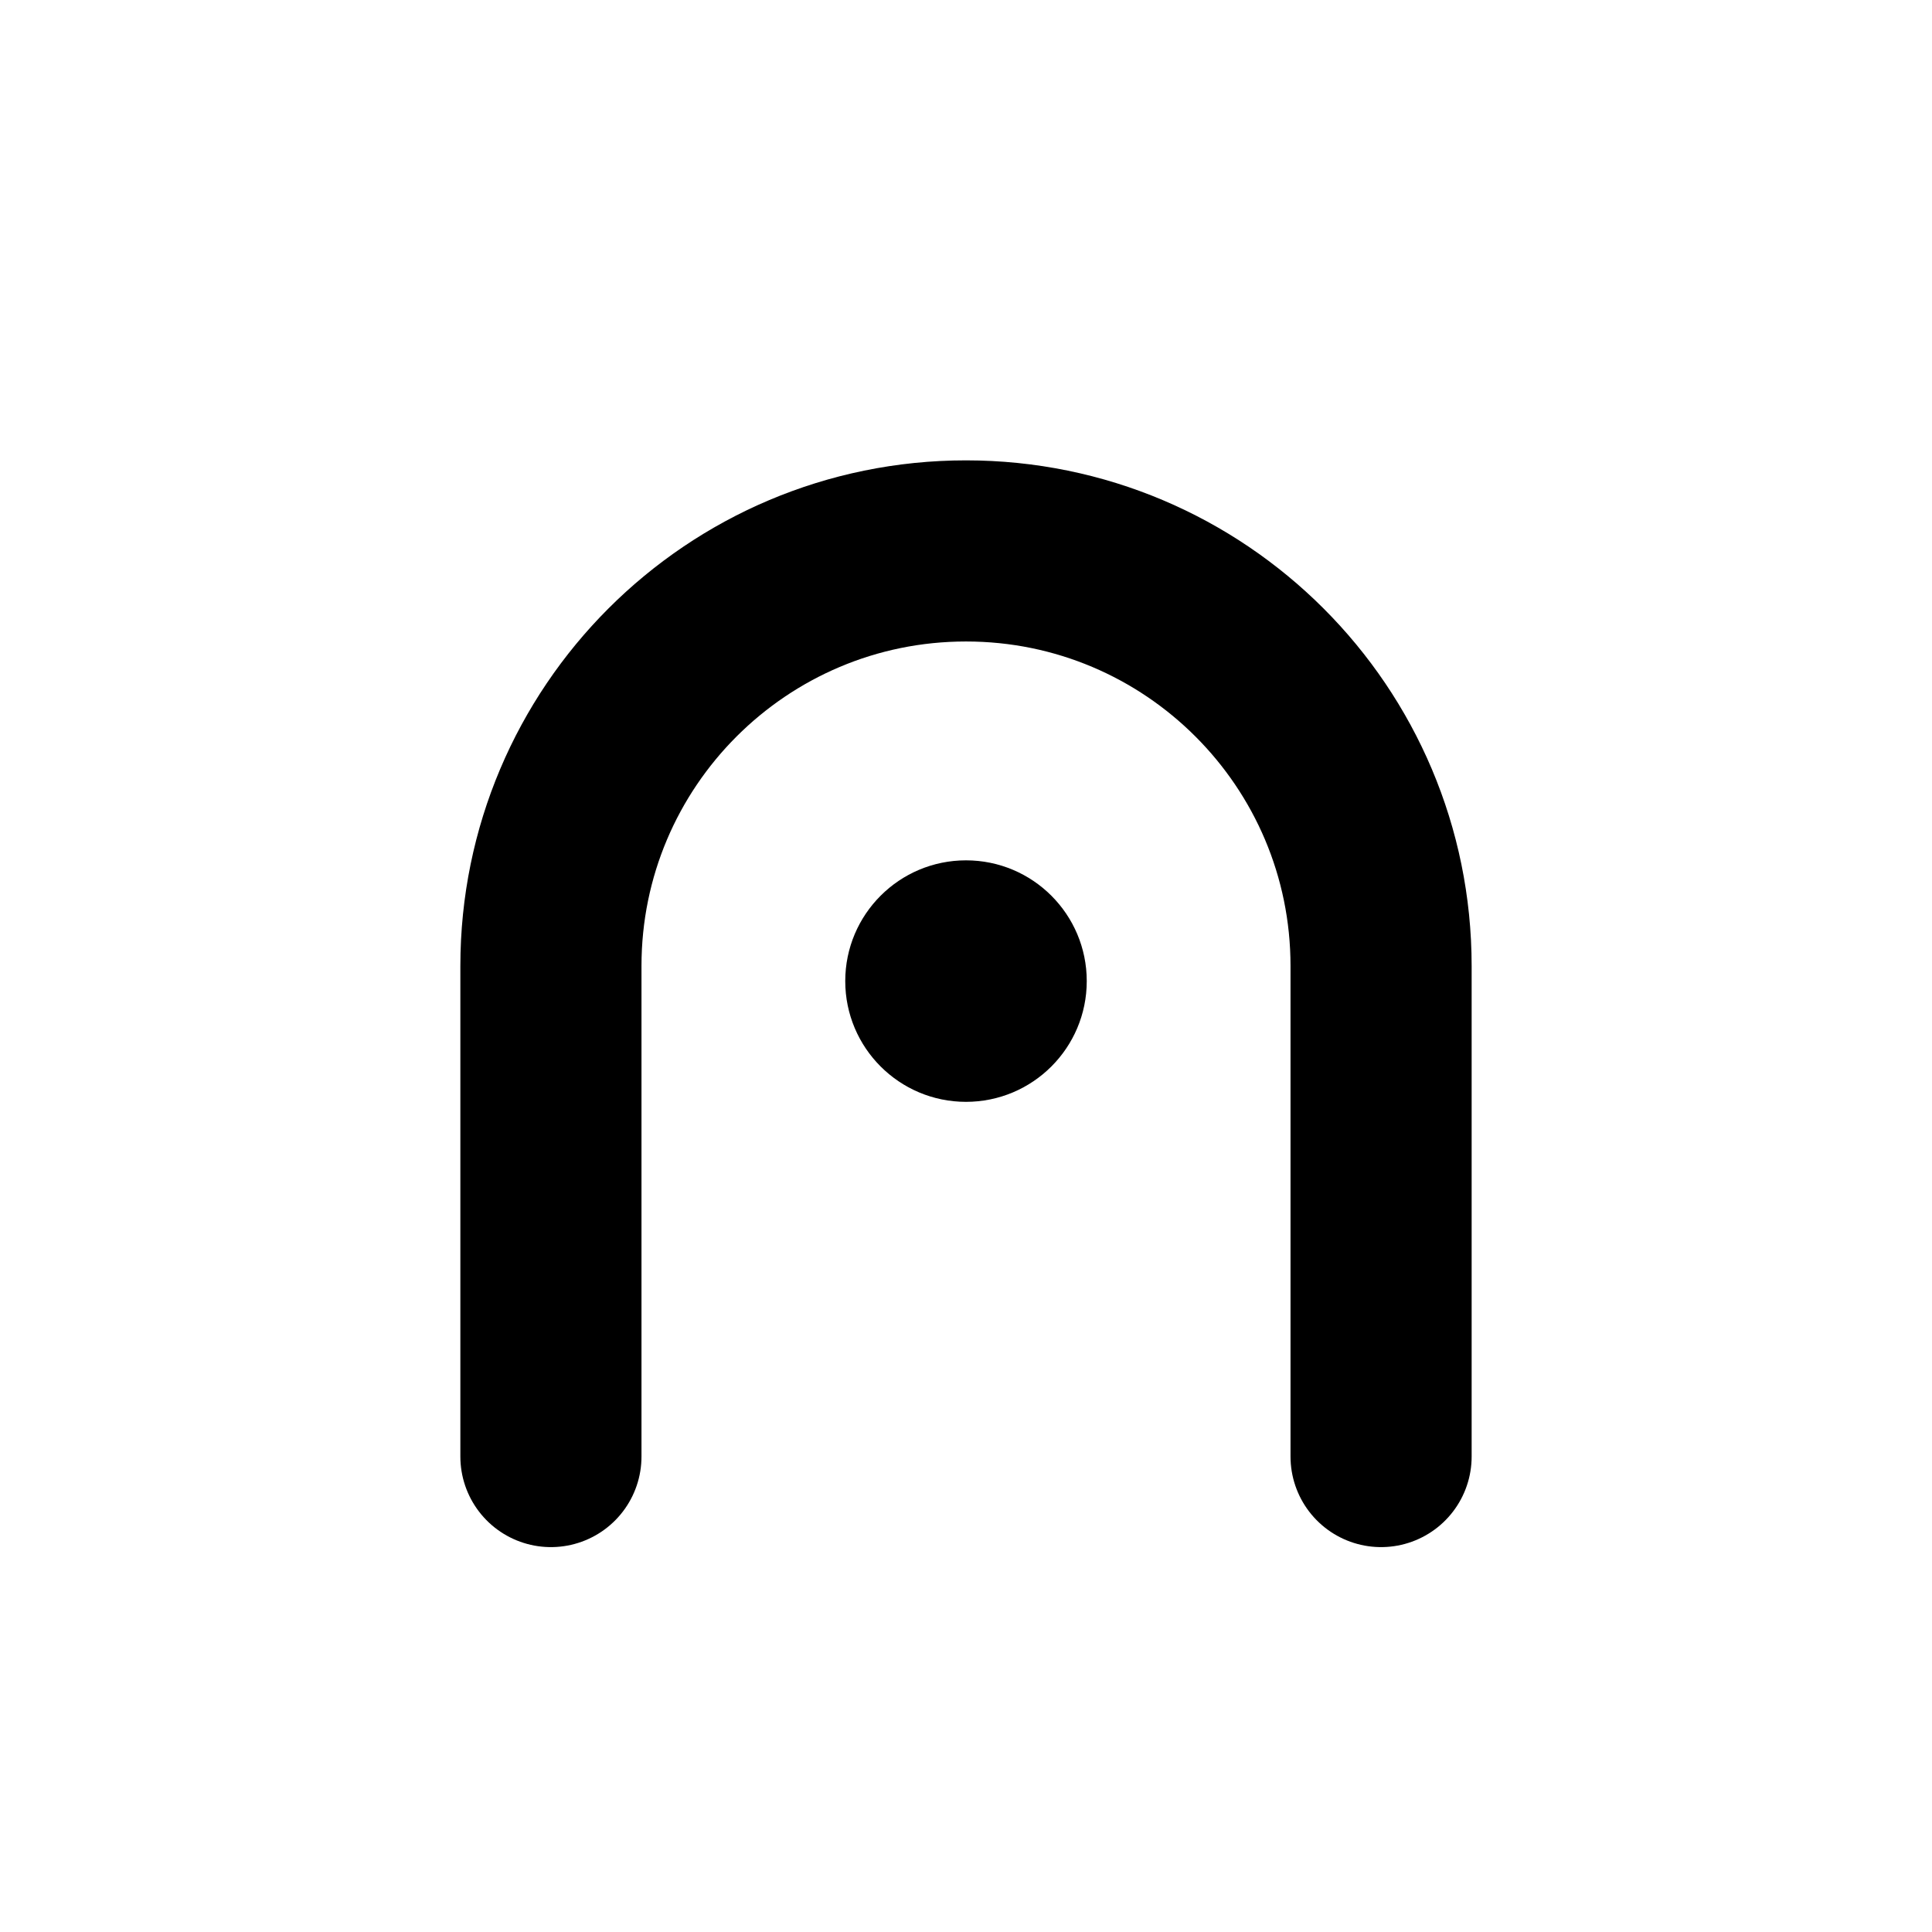
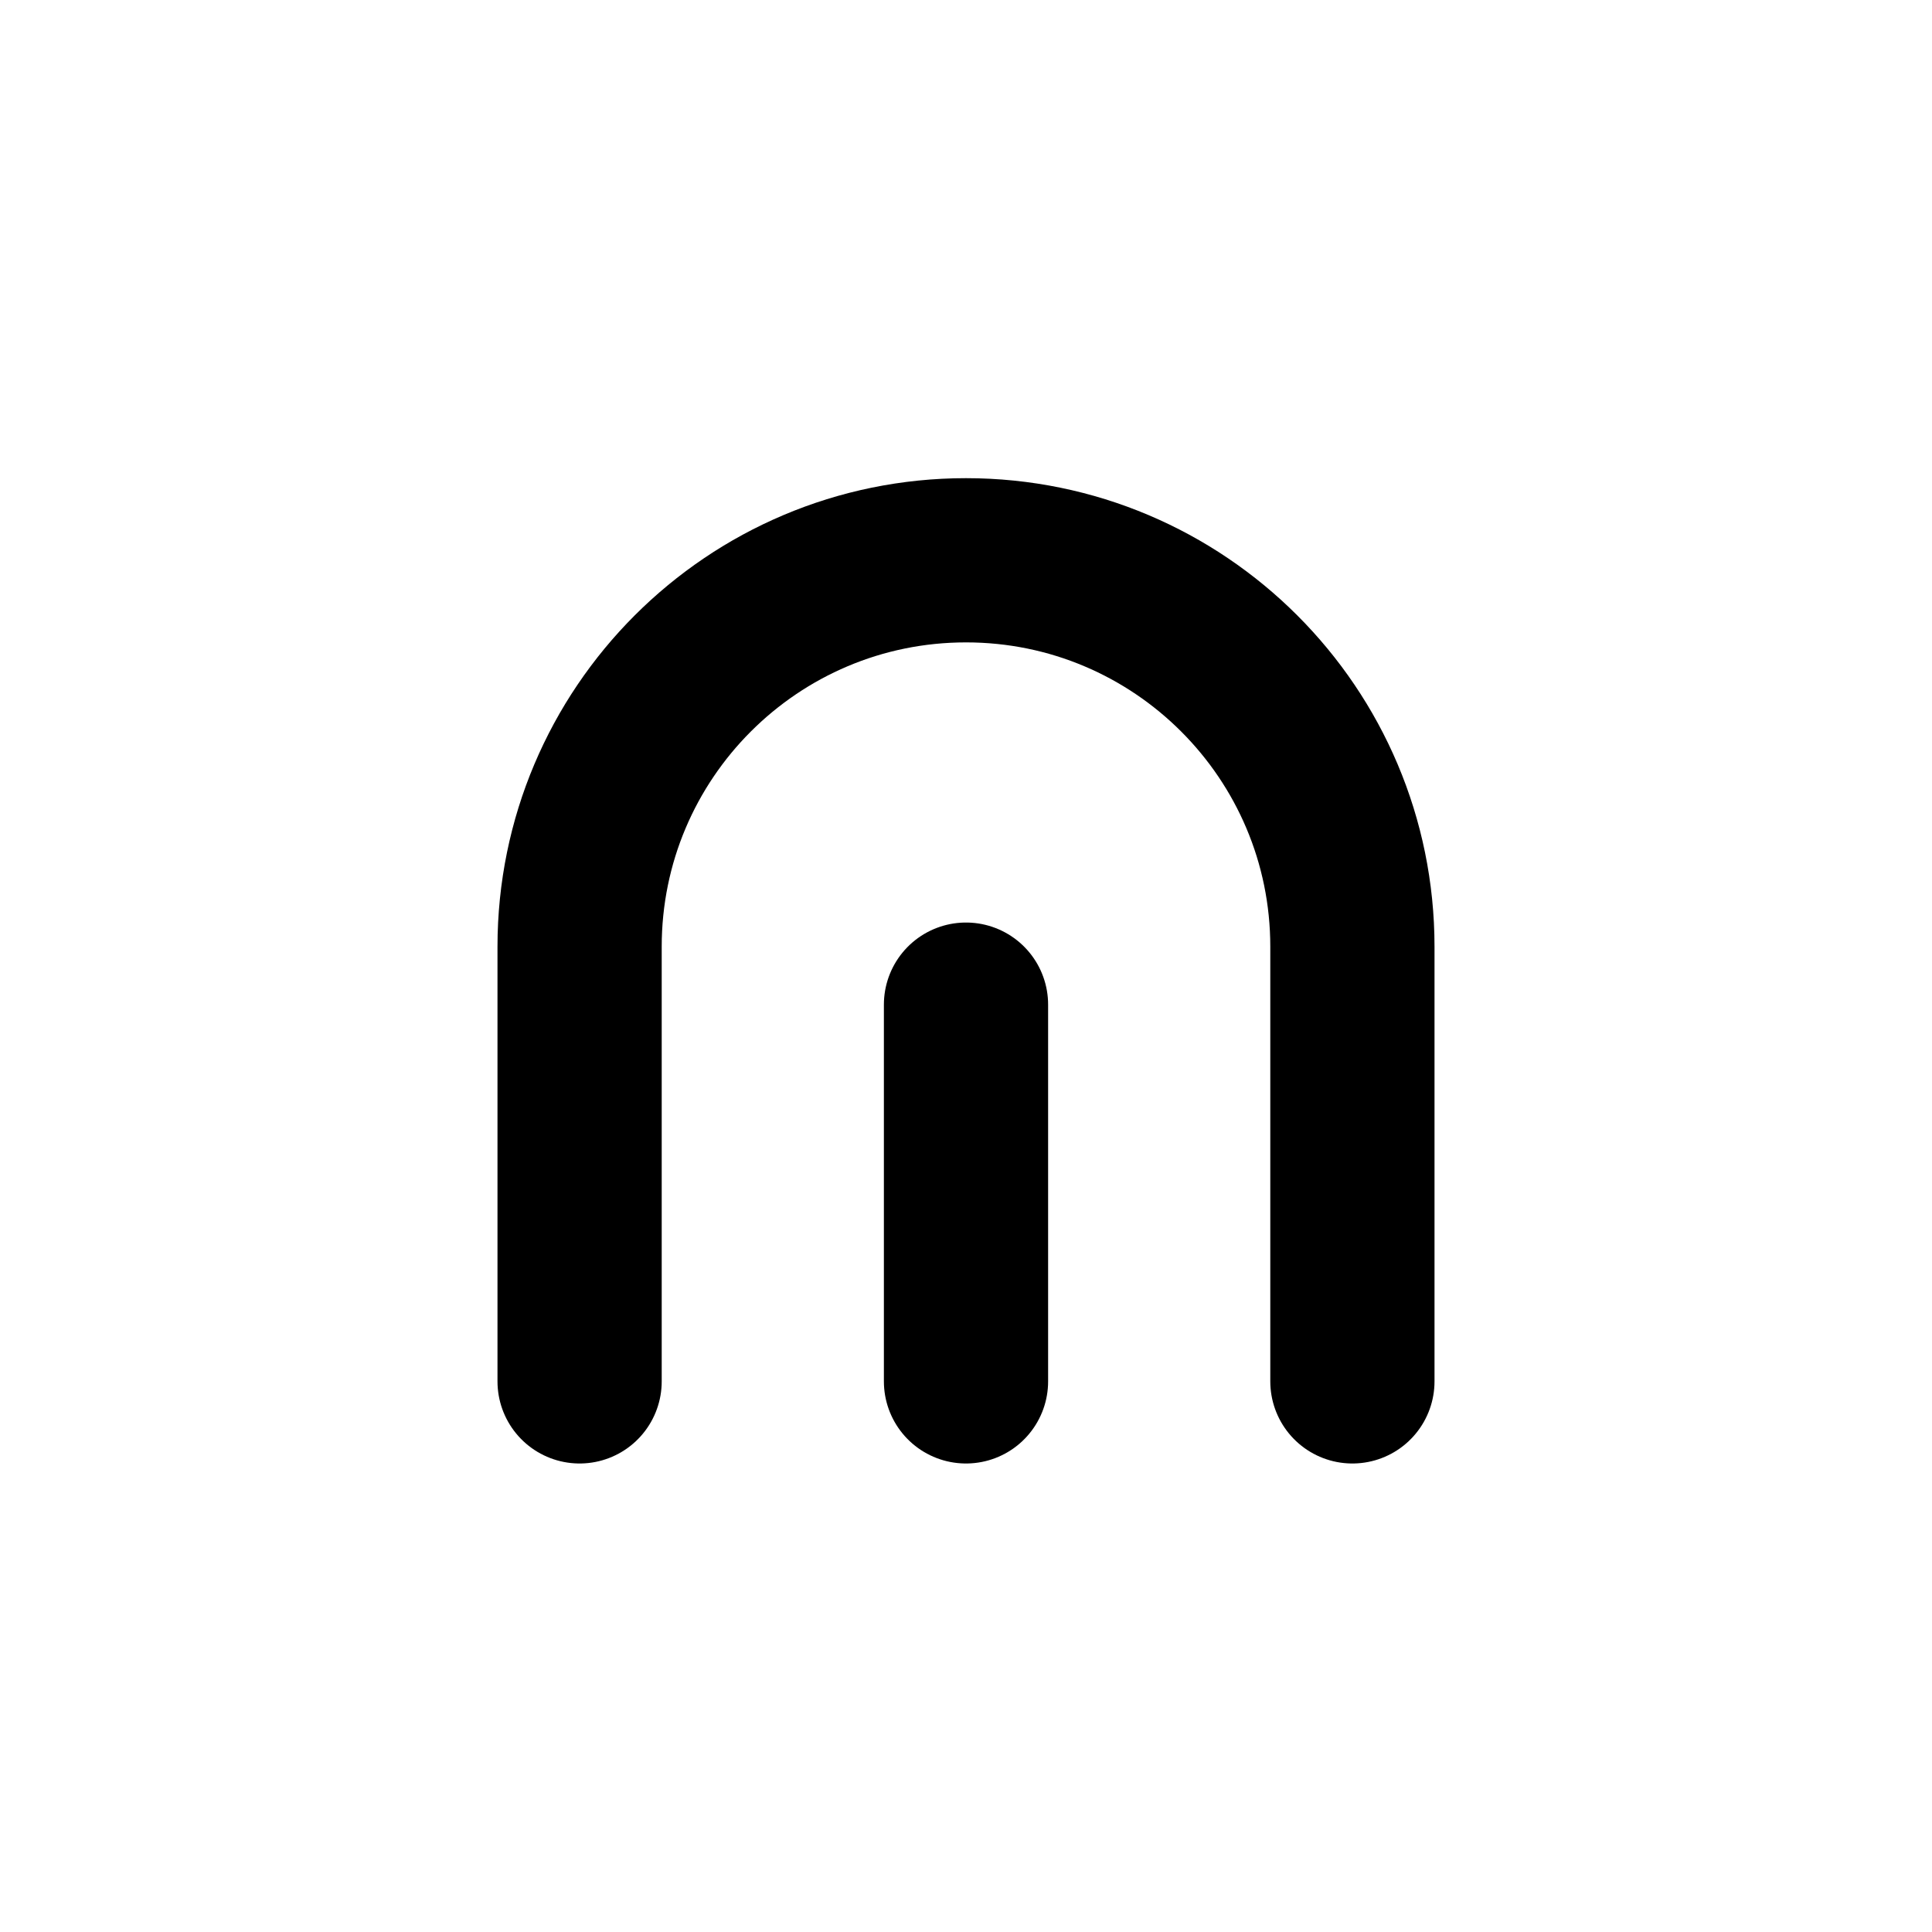
- <svg xmlns="http://www.w3.org/2000/svg" viewBox="0 0 1024 1024">
-   <path d="M292 772 V512 a220 220 0 0 1 440 0 V772" fill="none" stroke="currentColor" stroke-width="96" stroke-linecap="round" />
-   <circle cx="512" cy="520" r="64" fill="currentColor" />
+ <svg xmlns="http://www.w3.org/2000/svg" viewBox="0 0 100 100">
+   <path d="M30 71.5V49a20 20 0 0 1 40 0v22.5" fill="none" stroke="currentColor" stroke-width="8.5" stroke-linecap="round" />
+   <path d="M50 52V71.5" stroke="currentColor" stroke-width="8.5" stroke-linecap="round" />
</svg>
